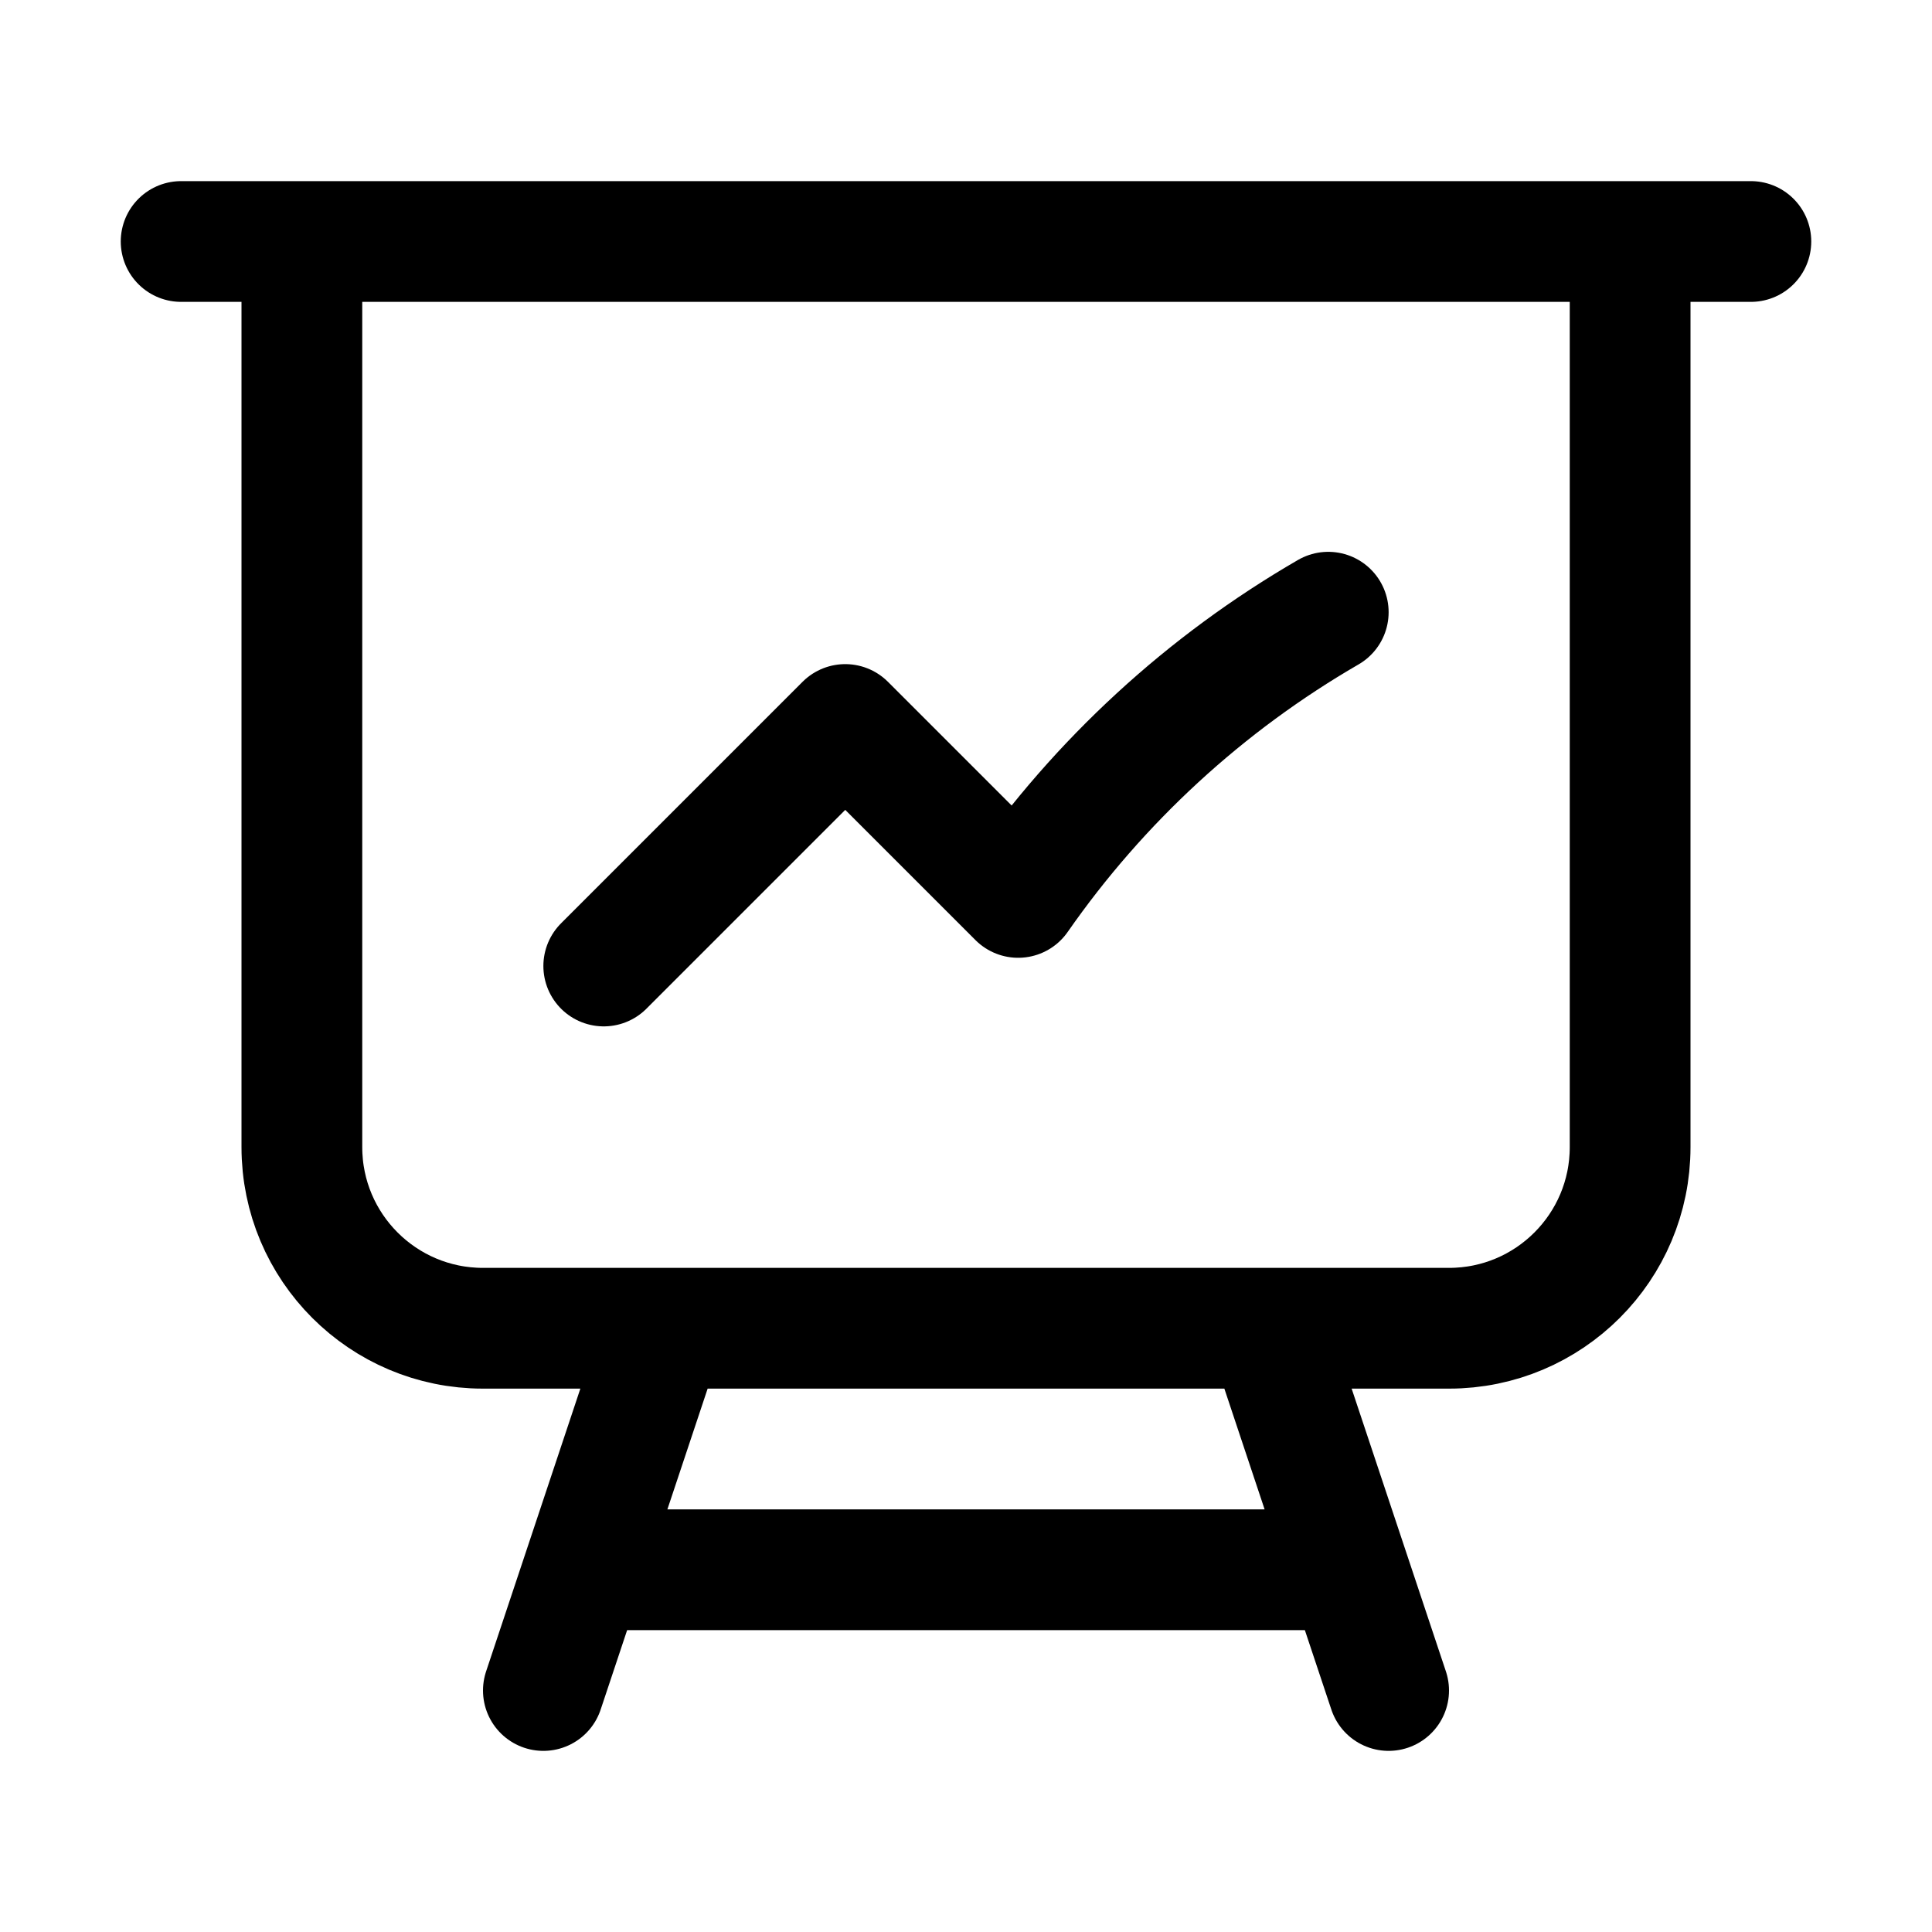
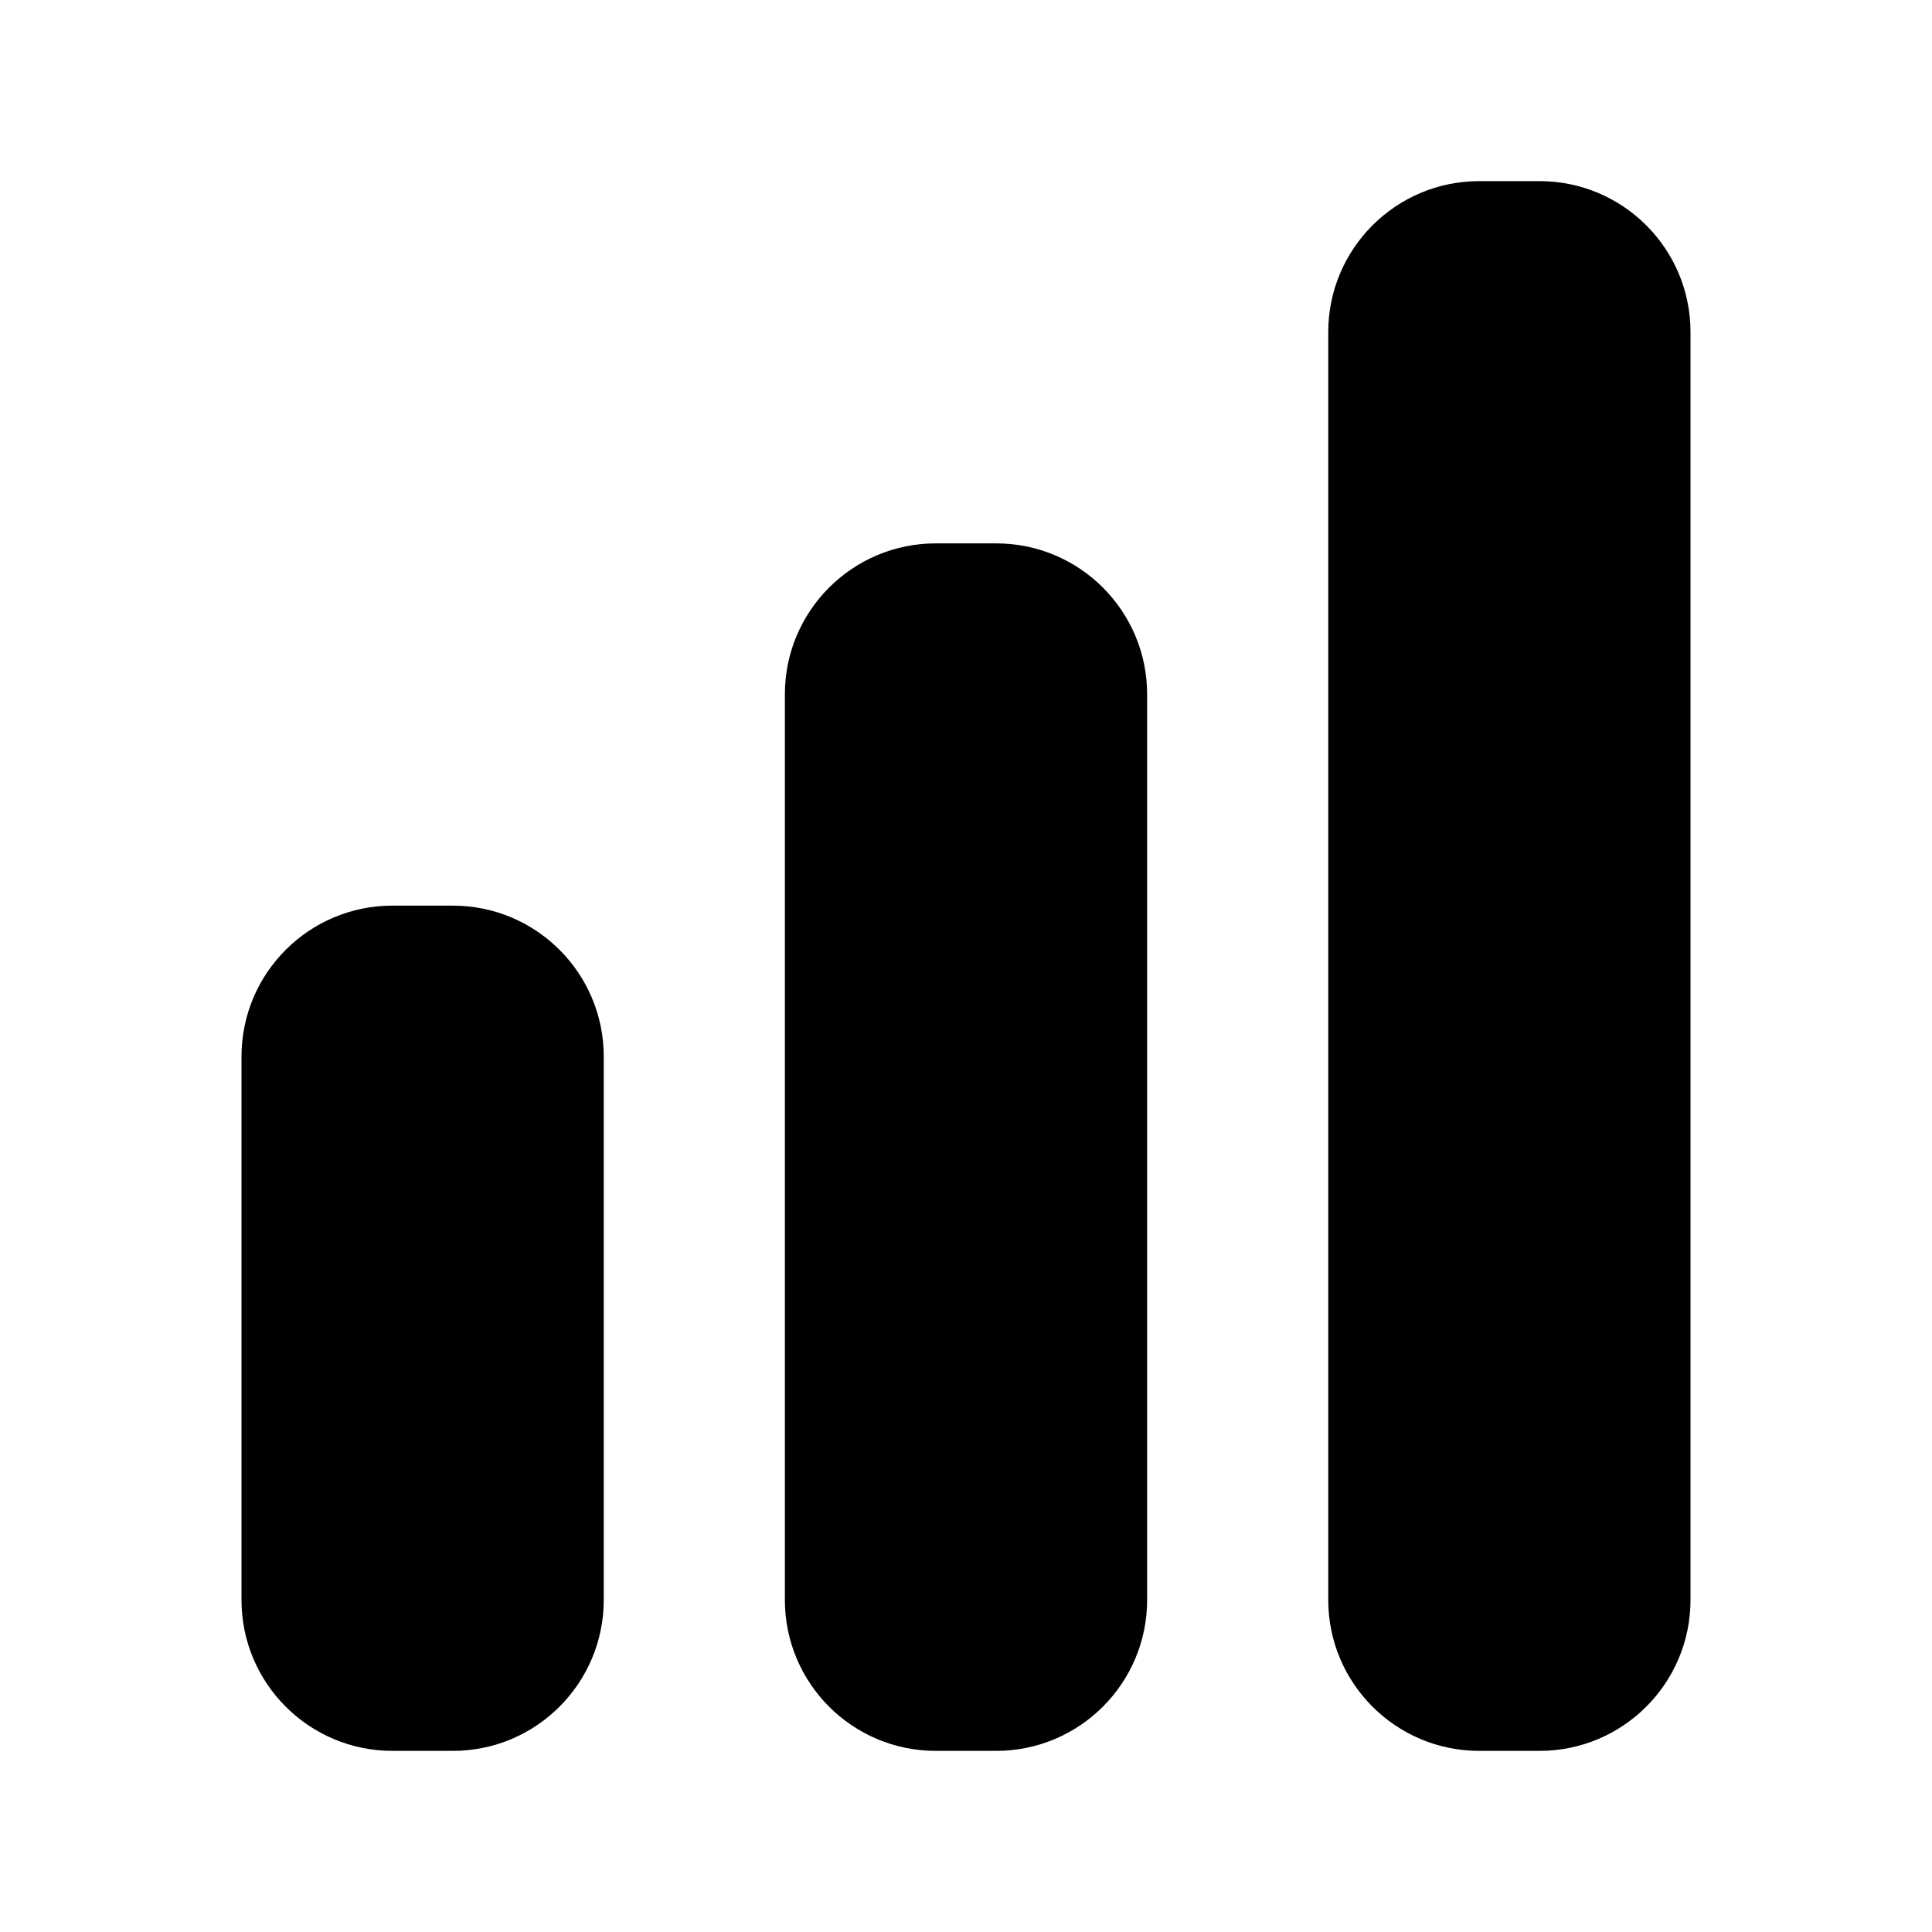
- <svg xmlns="http://www.w3.org/2000/svg" fill="none" viewBox="0 0 24 24" stroke-width="1.5" stroke="currentColor" class="size-6">
-   <path stroke-linecap="round" stroke-linejoin="round" d="M3.75 3v11.25A2.25 2.25 0 0 0 6 16.5h2.25M3.75 3h-1.5m1.5 0h16.5m0 0h1.5m-1.5 0v11.25A2.25 2.25 0 0 1 18 16.5h-2.25m-7.5 0h7.5m-7.5 0-1 3m8.5-3 1 3m0 0 .5 1.5m-.5-1.5h-9.5m0 0-.5 1.5m.75-9 3-3 2.148 2.148A12.061 12.061 0 0 1 16.5 7.605" />
+ <svg xmlns="http://www.w3.org/2000/svg" viewBox="0 0 24 24" fill="currentColor" class="size-6">
+   <path d="M18.375 2.25c-1.035 0-1.875.84-1.875 1.875v15.75c0 1.035.84 1.875 1.875 1.875h.75c1.035 0 1.875-.84 1.875-1.875V4.125c0-1.036-.84-1.875-1.875-1.875h-.75ZM9.75 8.625c0-1.036.84-1.875 1.875-1.875h.75c1.036 0 1.875.84 1.875 1.875v11.25c0 1.035-.84 1.875-1.875 1.875h-.75a1.875 1.875 0 0 1-1.875-1.875V8.625ZM3 13.125c0-1.036.84-1.875 1.875-1.875h.75c1.036 0 1.875.84 1.875 1.875v6.75c0 1.035-.84 1.875-1.875 1.875h-.75A1.875 1.875 0 0 1 3 19.875v-6.75Z" />
</svg>
